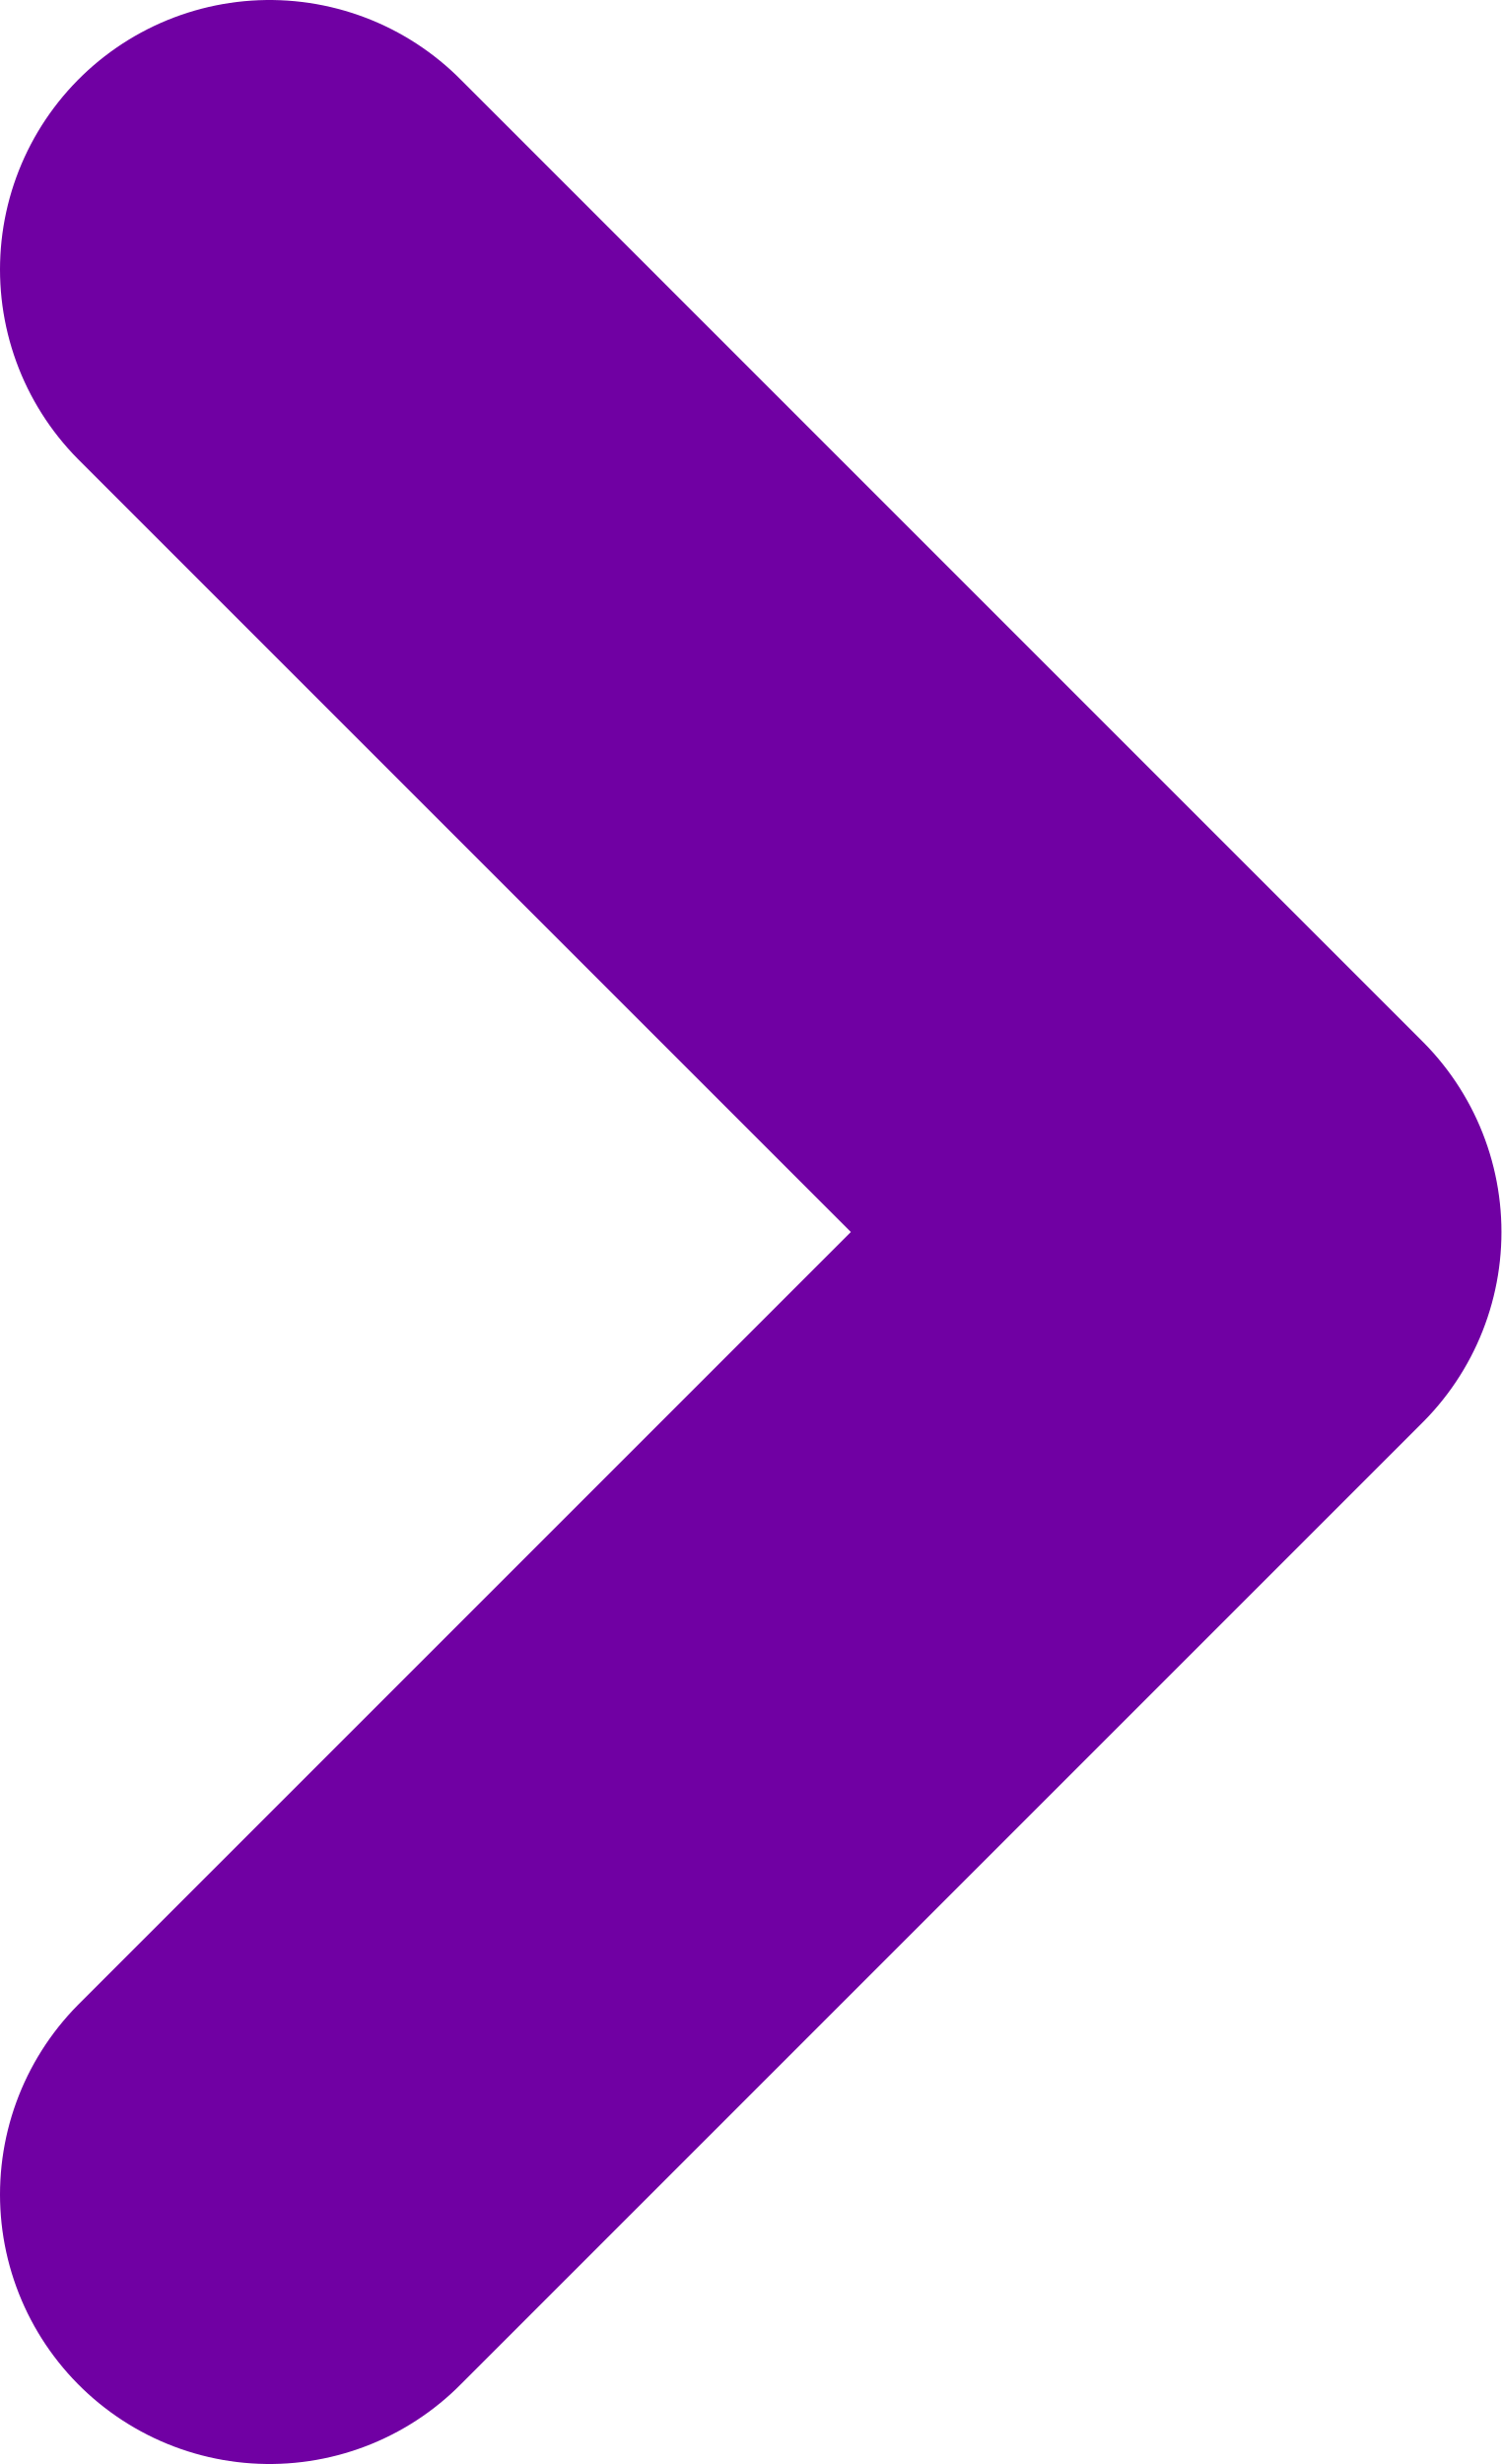
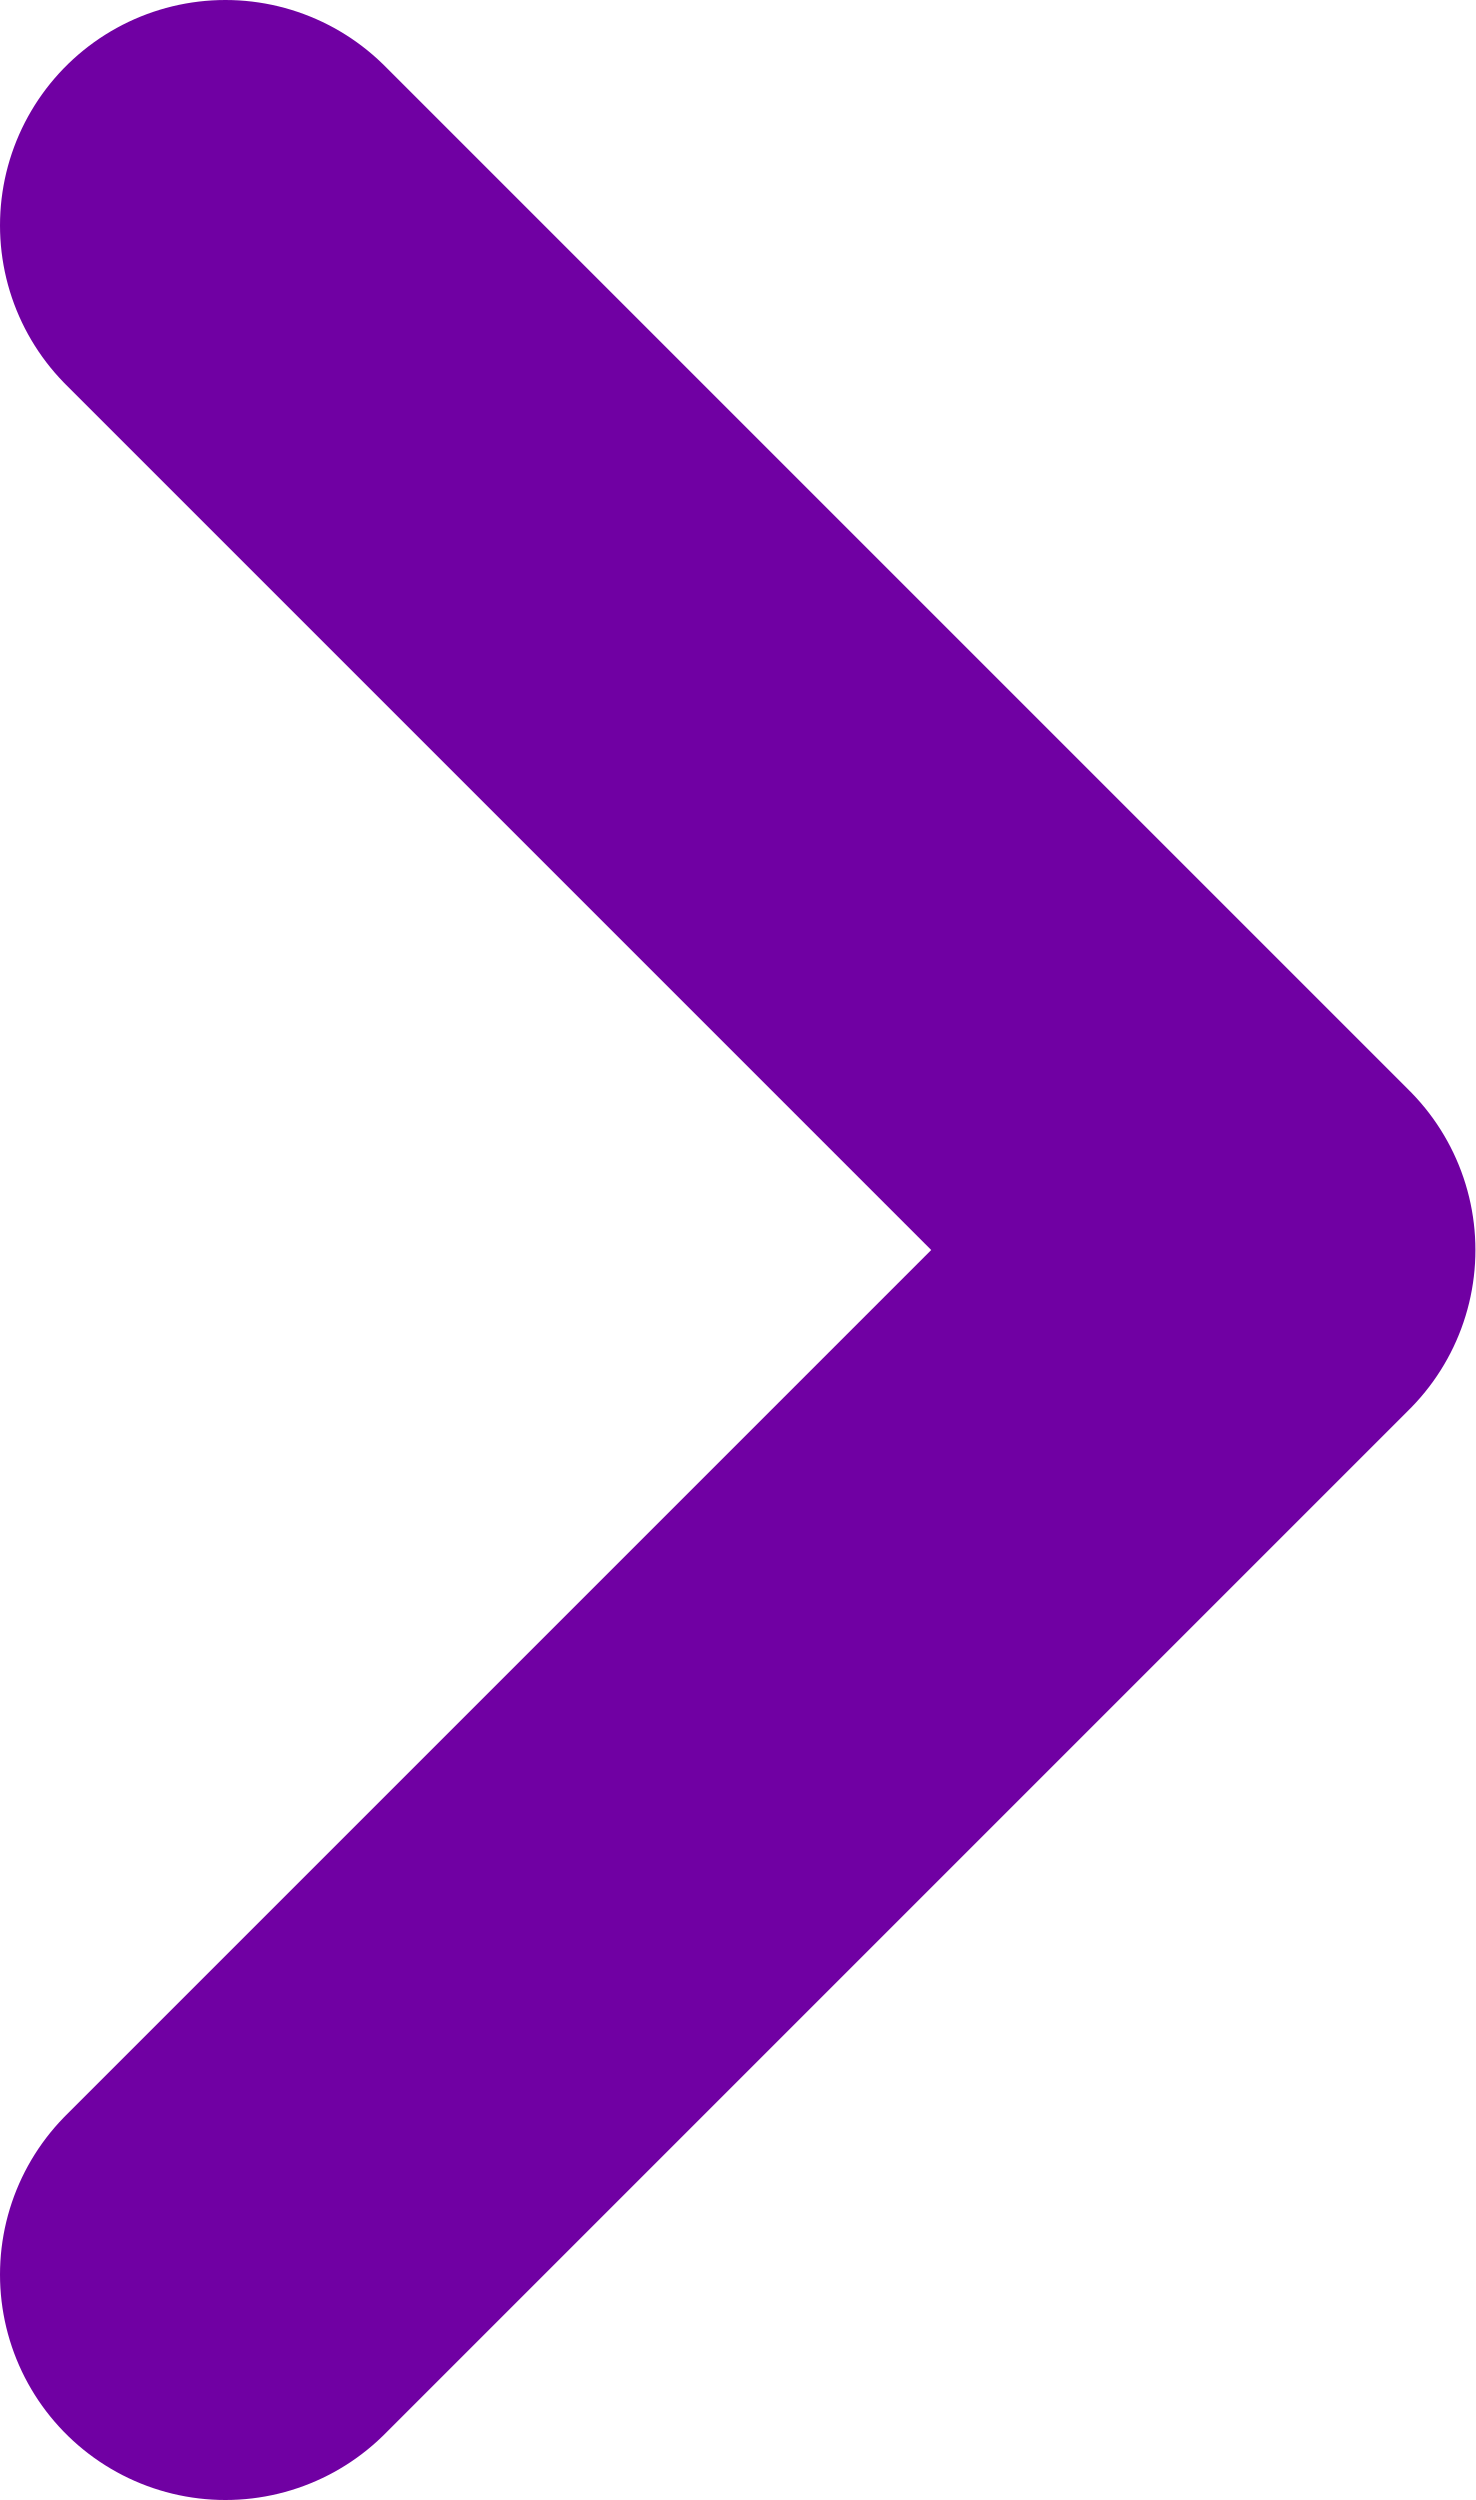
- <svg xmlns="http://www.w3.org/2000/svg" width="9.75" height="16" viewBox="0 0 9.75 16" fill="none" version="1.1" id="svg1">
+ <svg xmlns="http://www.w3.org/2000/svg" width="9" height="15.25" viewBox="0 0 9 15.25" fill="none" version="1.1" id="svg1">
  <defs id="defs1" />
-   <path d="M 1.75,14.25 8,8 1.75,1.75" stroke="#7000a3" stroke-width="3.5" stroke-linecap="round" stroke-linejoin="round" id="path1" />
+   <path d="m 1.375,13.875 6.25,-6.25 -6.25,-6.25" stroke="#7000a3" stroke-width="3.5" stroke-linecap="round" stroke-linejoin="round" id="path1" style="stroke-width:2.75;stroke-dasharray:none" />
</svg>
